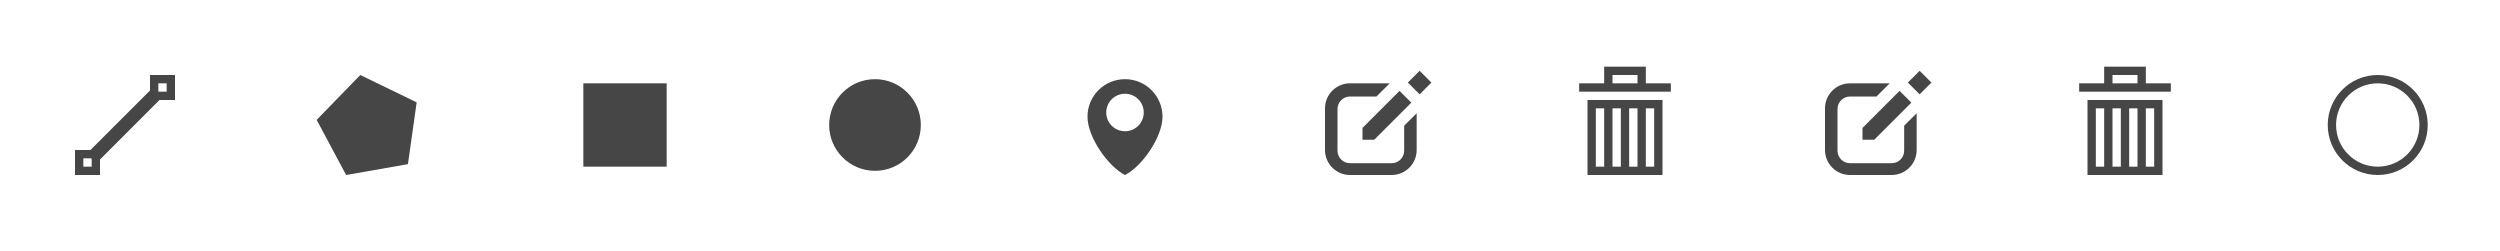
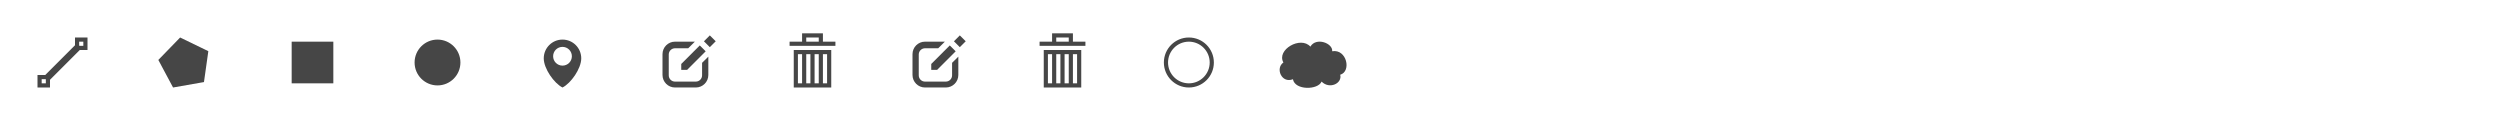
- <svg xmlns="http://www.w3.org/2000/svg" xmlns:xlink="http://www.w3.org/1999/xlink" viewBox="0 0 600 60" height="60" width="600" id="svg4225" version="1.1">
+ <svg xmlns="http://www.w3.org/2000/svg" xmlns:xlink="http://www.w3.org/1999/xlink" viewBox="0 0 1200 60" height="64" width="1280" id="svg4225" version="1.1">
  <defs id="defs4256" />
-   <g id="enabled" style="fill:#464646;fill-opacity:1">
-     <g id="polyline" style="fill:#464646;fill-opacity:1">
-       <path d="m 18,36 0,6 6,0 0,-6 -6,0 z m 4,4 -2,0 0,-2 2,0 0,2 z" id="path4229" style="fill:#464646;fill-opacity:1" />
-       <path d="m 36,18 0,6 6,0 0,-6 -6,0 z m 4,4 -2,0 0,-2 2,0 0,2 z" id="path4231" style="fill:#464646;fill-opacity:1" />
-       <path d="m 23.142,39.145 -2.285,-2.29 16,-15.998 2.285,2.285 z" id="path4233" style="fill:#464646;fill-opacity:1" />
-     </g>
-     <path id="polygon" d="M 100,24.565 97.904,39.395 83.07,42 76,28.773 86.463,18 Z" style="fill:#464646;fill-opacity:1" />
-     <path id="rectangle" d="m 140,20 20,0 0,20 -20,0 z" style="fill:#464646;fill-opacity:1" />
-     <path id="circle" d="m 221,30 c 0,6.078 -4.926,11 -11,11 -6.074,0 -11,-4.922 -11,-11 0,-6.074 4.926,-11 11,-11 6.074,0 11,4.926 11,11 z" style="fill:#464646;fill-opacity:1" />
-     <path id="marker" d="m 270,19 c -4.971,0 -9,4.029 -9,9 0,4.971 5.001,12 9,14 4.001,-2 9,-9.029 9,-14 0,-4.971 -4.029,-9 -9,-9 z m 0,12.5 c -2.484,0 -4.5,-2.014 -4.5,-4.5 0,-2.484 2.016,-4.5 4.5,-4.5 2.485,0 4.5,2.016 4.5,4.5 0,2.486 -2.015,4.5 -4.5,4.5 z" style="fill:#464646;fill-opacity:1" />
-     <g id="edit" style="fill:#464646;fill-opacity:1">
-       <path d="m 337,30.156 0,0.407 0,5.604 c 0,1.658 -1.344,3 -3,3 l -10,0 c -1.655,0 -3,-1.342 -3,-3 l 0,-10 c 0,-1.657 1.345,-3 3,-3 l 6.345,0 3.19,-3.17 -9.535,0 c -3.313,0 -6,2.687 -6,6 l 0,10 c 0,3.313 2.687,6 6,6 l 10,0 c 3.314,0 6,-2.687 6,-6 l 0,-8.809 -3,2.968" id="path4240" style="fill:#464646;fill-opacity:1" />
-       <path d="m 338.72,24.637 -8.892,8.892 -2.828,0 0,-2.829 8.89,-8.89 z" id="path4242" style="fill:#464646;fill-opacity:1" />
-       <path d="m 338.697,17.826 4,0 0,4 -4,0 z" transform="matrix(-0.7069834,-0.7072302,0.7072302,-0.7069834,567.5592,274.7827)" id="path4244" style="fill:#464646;fill-opacity:1" />
-     </g>
-     <g id="remove" style="fill:#464646;fill-opacity:1">
-       <path d="m 381,42 18,0 0,-18 -18,0 0,18 z m 14,-16 2,0 0,14 -2,0 0,-14 z m -4,0 2,0 0,14 -2,0 0,-14 z m -4,0 2,0 0,14 -2,0 0,-14 z m -4,0 2,0 0,14 -2,0 0,-14 z" id="path4247" style="fill:#464646;fill-opacity:1" />
-       <path d="m 395,20 0,-4 -10,0 0,4 -6,0 0,2 22,0 0,-2 -6,0 z m -2,0 -6,0 0,-2 6,0 0,2 z" id="path4249" style="fill:#464646;fill-opacity:1" />
-     </g>
+   <g style="fill:#464646;fill-opacity:1" id="polyline">
+     <path style="fill:#464646;fill-opacity:1" id="path4229" d="m 18,36 v 6 h 6 v -6 z m 4,4 h -2 v -2 h 2 z" />
+     <path style="fill:#464646;fill-opacity:1" id="path4231" d="m 36,18 v 6 h 6 v -6 z m 4,4 h -2 v -2 h 2 z" />
+     <path style="fill:#464646;fill-opacity:1" id="path4233" d="m 23.142,39.145 -2.285,-2.29 16,-15.998 2.285,2.285 z" />
  </g>
-   <g id="disabled" transform="translate(120,0)" style="fill:#bbbbbb">
+   <path style="fill:#464646;fill-opacity:1" d="M 100,24.565 97.904,39.395 83.07,42 76,28.773 86.463,18 Z" id="polygon" />
+   <path style="fill:#464646;fill-opacity:1" d="m 140,20 h 20 v 20 h -20 z" id="rectangle" />
+   <path style="fill:#464646;fill-opacity:1" d="m 221,30 c 0,6.078 -4.926,11 -11,11 -6.074,0 -11,-4.922 -11,-11 0,-6.074 4.926,-11 11,-11 6.074,0 11,4.926 11,11 z" id="circle" />
+   <path style="fill:#464646;fill-opacity:1" d="m 270,19 c -4.971,0 -9,4.029 -9,9 0,4.971 5.001,12 9,14 4.001,-2 9,-9.029 9,-14 0,-4.971 -4.029,-9 -9,-9 z m 0,12.5 c -2.484,0 -4.5,-2.014 -4.5,-4.5 0,-2.484 2.016,-4.5 4.5,-4.5 2.485,0 4.5,2.016 4.5,4.5 0,2.486 -2.015,4.5 -4.5,4.5 z" id="marker" />
+   <g style="fill:#464646;fill-opacity:1" id="edit">
+     <path style="fill:#464646;fill-opacity:1" id="path4240" d="m 337,30.156 v 0.407 5.604 c 0,1.658 -1.344,3 -3,3 h -10 c -1.655,0 -3,-1.342 -3,-3 v -10 c 0,-1.657 1.345,-3 3,-3 h 6.345 l 3.19,-3.17 H 324 c -3.313,0 -6,2.687 -6,6 v 10 c 0,3.313 2.687,6 6,6 h 10 c 3.314,0 6,-2.687 6,-6 v -8.809 l -3,2.968" />
+     <path style="fill:#464646;fill-opacity:1" id="path4242" d="m 338.72,24.637 -8.892,8.892 H 327 V 30.7 l 8.89,-8.89 z" />
+     <path style="fill:#464646;fill-opacity:1" id="path4244" transform="rotate(-134.99,340.703,19.817)" d="m 338.697,17.826 h 4 v 4 h -4 z" />
+   </g>
+   <g style="fill:#464646;fill-opacity:1" id="remove">
+     <path style="fill:#464646;fill-opacity:1" id="path4247" d="m 381,42 h 18 V 24 h -18 z m 14,-16 h 2 v 14 h -2 z m -4,0 h 2 v 14 h -2 z m -4,0 h 2 v 14 h -2 z m -4,0 h 2 v 14 h -2 z" />
+     <path style="fill:#464646;fill-opacity:1" id="path4249" d="m 395,20 v -4 h -10 v 4 h -6 v 2 h 22 v -2 z m -2,0 h -6 v -2 h 6 z" />
+   </g>
+   <g id="disabled" transform="translate(120)" style="fill:#bbbbbb">
    <use xlink:href="#edit" id="edit-disabled" x="0" y="0" width="100%" height="100%" />
    <use xlink:href="#remove" id="remove-disabled" x="0" y="0" width="100%" height="100%" />
  </g>
  <path style="fill:none;stroke:#464646;stroke-width:2;stroke-miterlimit:4;stroke-dasharray:none;stroke-opacity:1" id="circle-3" d="m 581.657,30 c 0,6.078 -4.926,11 -11,11 -6.074,0 -11,-4.922 -11,-11 0,-6.074 4.926,-11 11,-11 6.074,0 11,4.926 11,11 z" />
+   <path style="fill:#464646;fill-opacity:1;stroke-width:1" d="m 628.982,22.382 c 2.783,-4.743 10.909,-1.581 10.467,2.214 7.007,-1.181 9.339,9.693 3.858,11.272 1.075,4.174 -5.154,7.147 -8.949,3.289 -1.687,4.093 -12.81,4.276 -13.747,-1.124 -5.529,2.162 -8.529,-5.352 -4.578,-8.032 -3.45,-6.126 8.286,-12.872 12.949,-7.618 z" id="rectangle-3" />
</svg>
